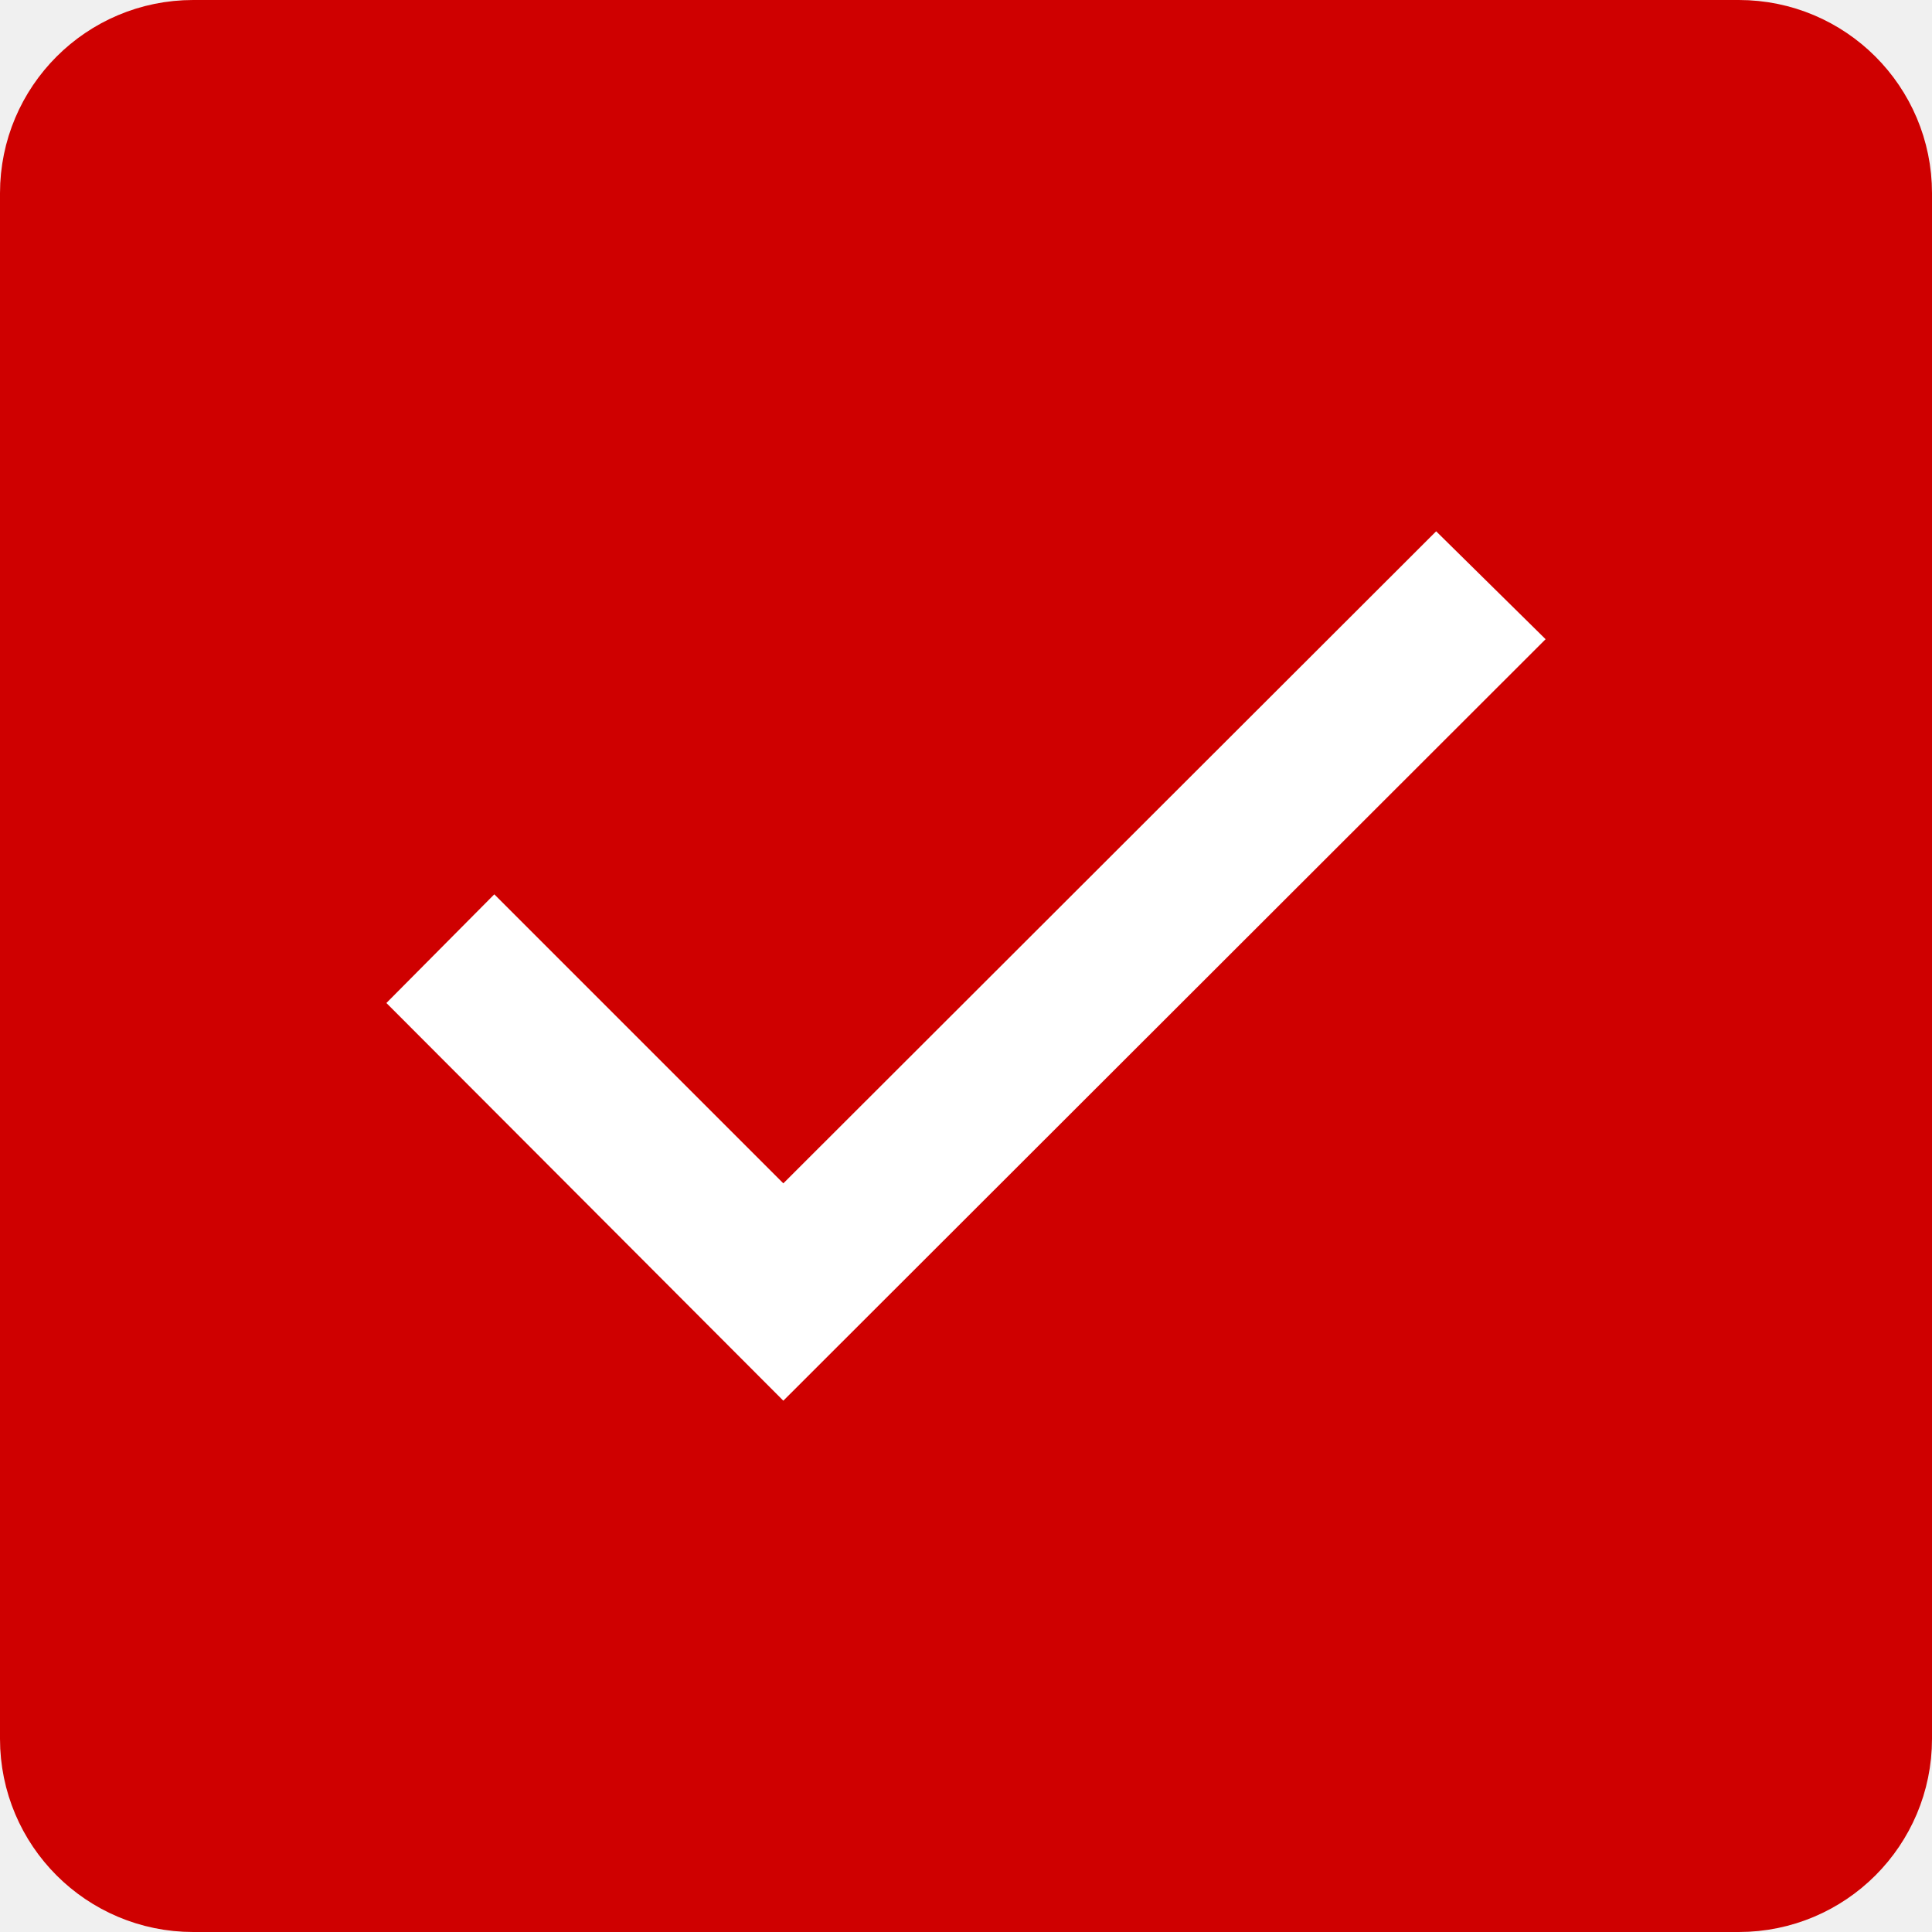
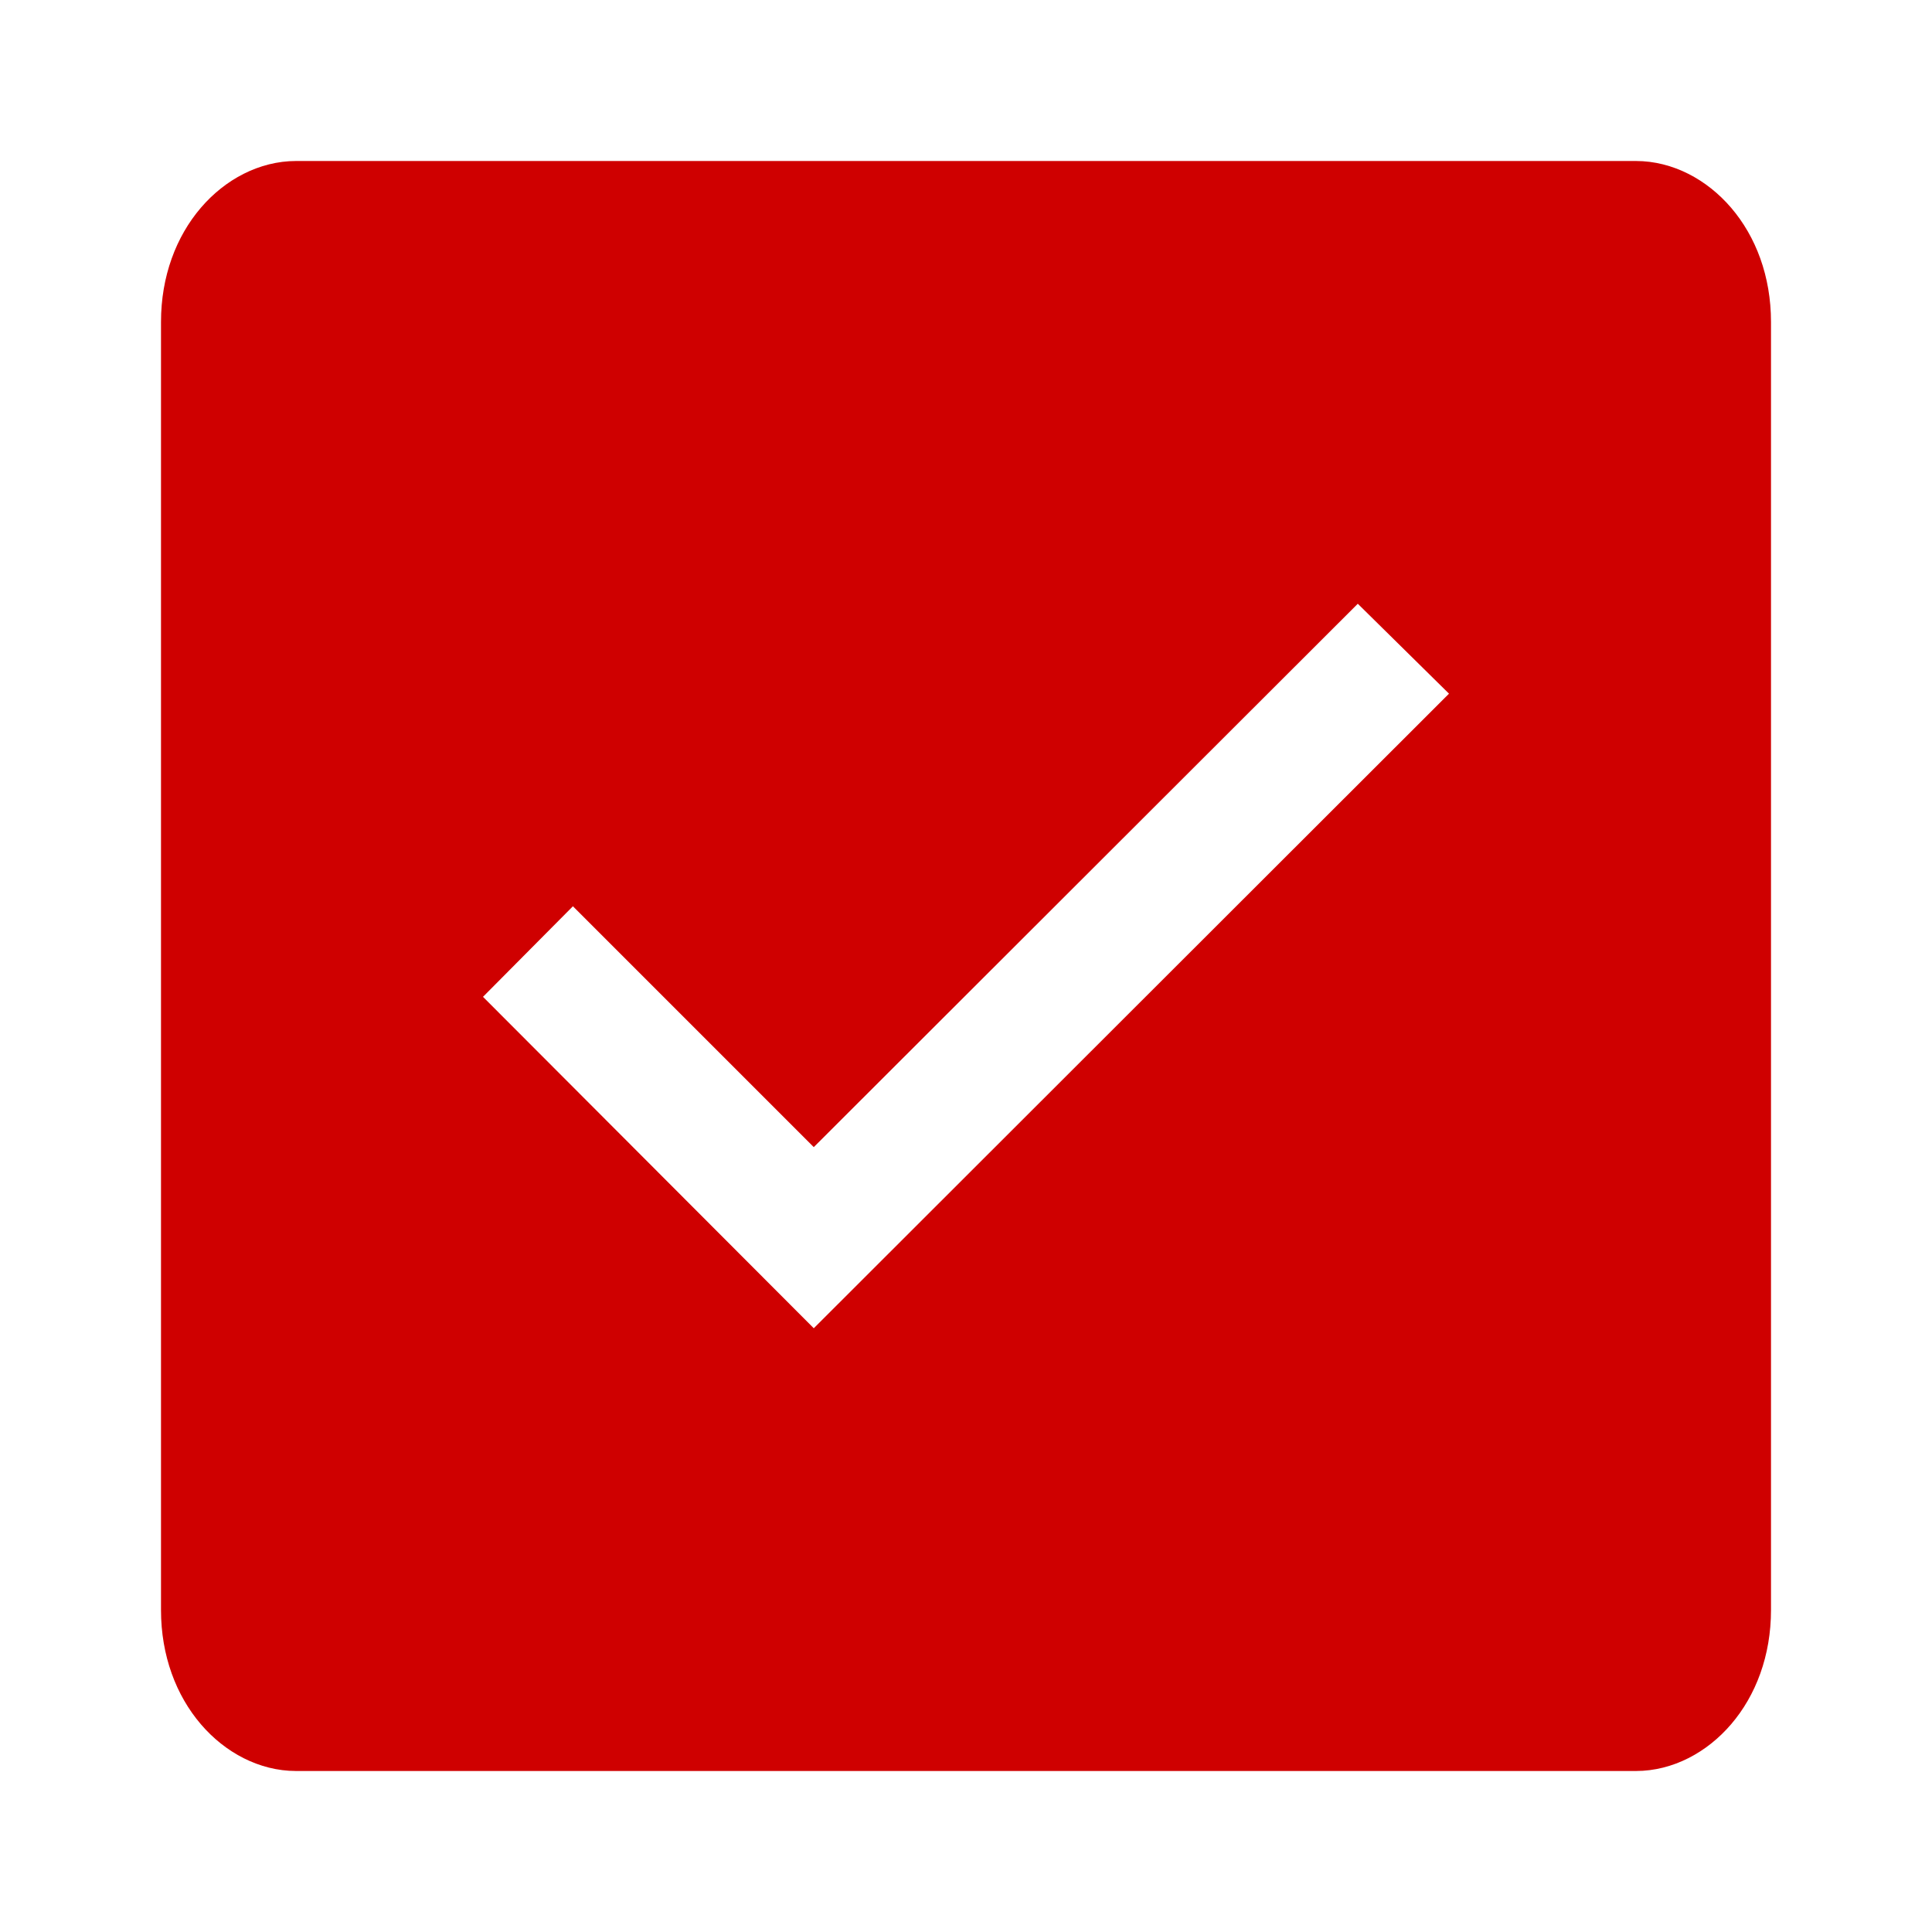
- <svg xmlns="http://www.w3.org/2000/svg" width="20" height="20" viewBox="0 0 20 20" fill="none">
-   <rect x="0.5" y="0.5" width="19" height="19" rx="1.5" fill="#CF0000" stroke="#CF0000" />
-   <g clip-path="url(#clip0)">
-     <path d="M4 10.383L8.109 14.5L16 6.617L14.867 5.5L8.109 12.25L5.117 9.258L4 10.383Z" fill="white" />
-   </g>
-   <defs>
-     <clipPath id="clip0">
-       <rect x="4" y="4" width="12" height="12" fill="white" />
-     </clipPath>
-   </defs>
+ <svg xmlns="http://www.w3.org/2000/svg" width="24" height="24" viewBox="0 0 24 24" fill="none">
+   <rect width="24" height="24" fill="white" />
+   <path d="M3.677 2.5H20.323C20.894 2.5 21.5 3.085 21.5 4V20C21.5 20.915 20.894 21.5 20.323 21.5H3.677C3.106 21.5 2.5 20.915 2.5 20V4C2.5 3.085 3.106 2.5 3.677 2.5Z" fill="#CF0000" stroke="#CF0000" />
+   <path d="M6 12.383L10.109 16.5L18 8.617L16.867 7.5L10.109 14.25L7.117 11.258L6 12.383Z" fill="white" />
</svg>
